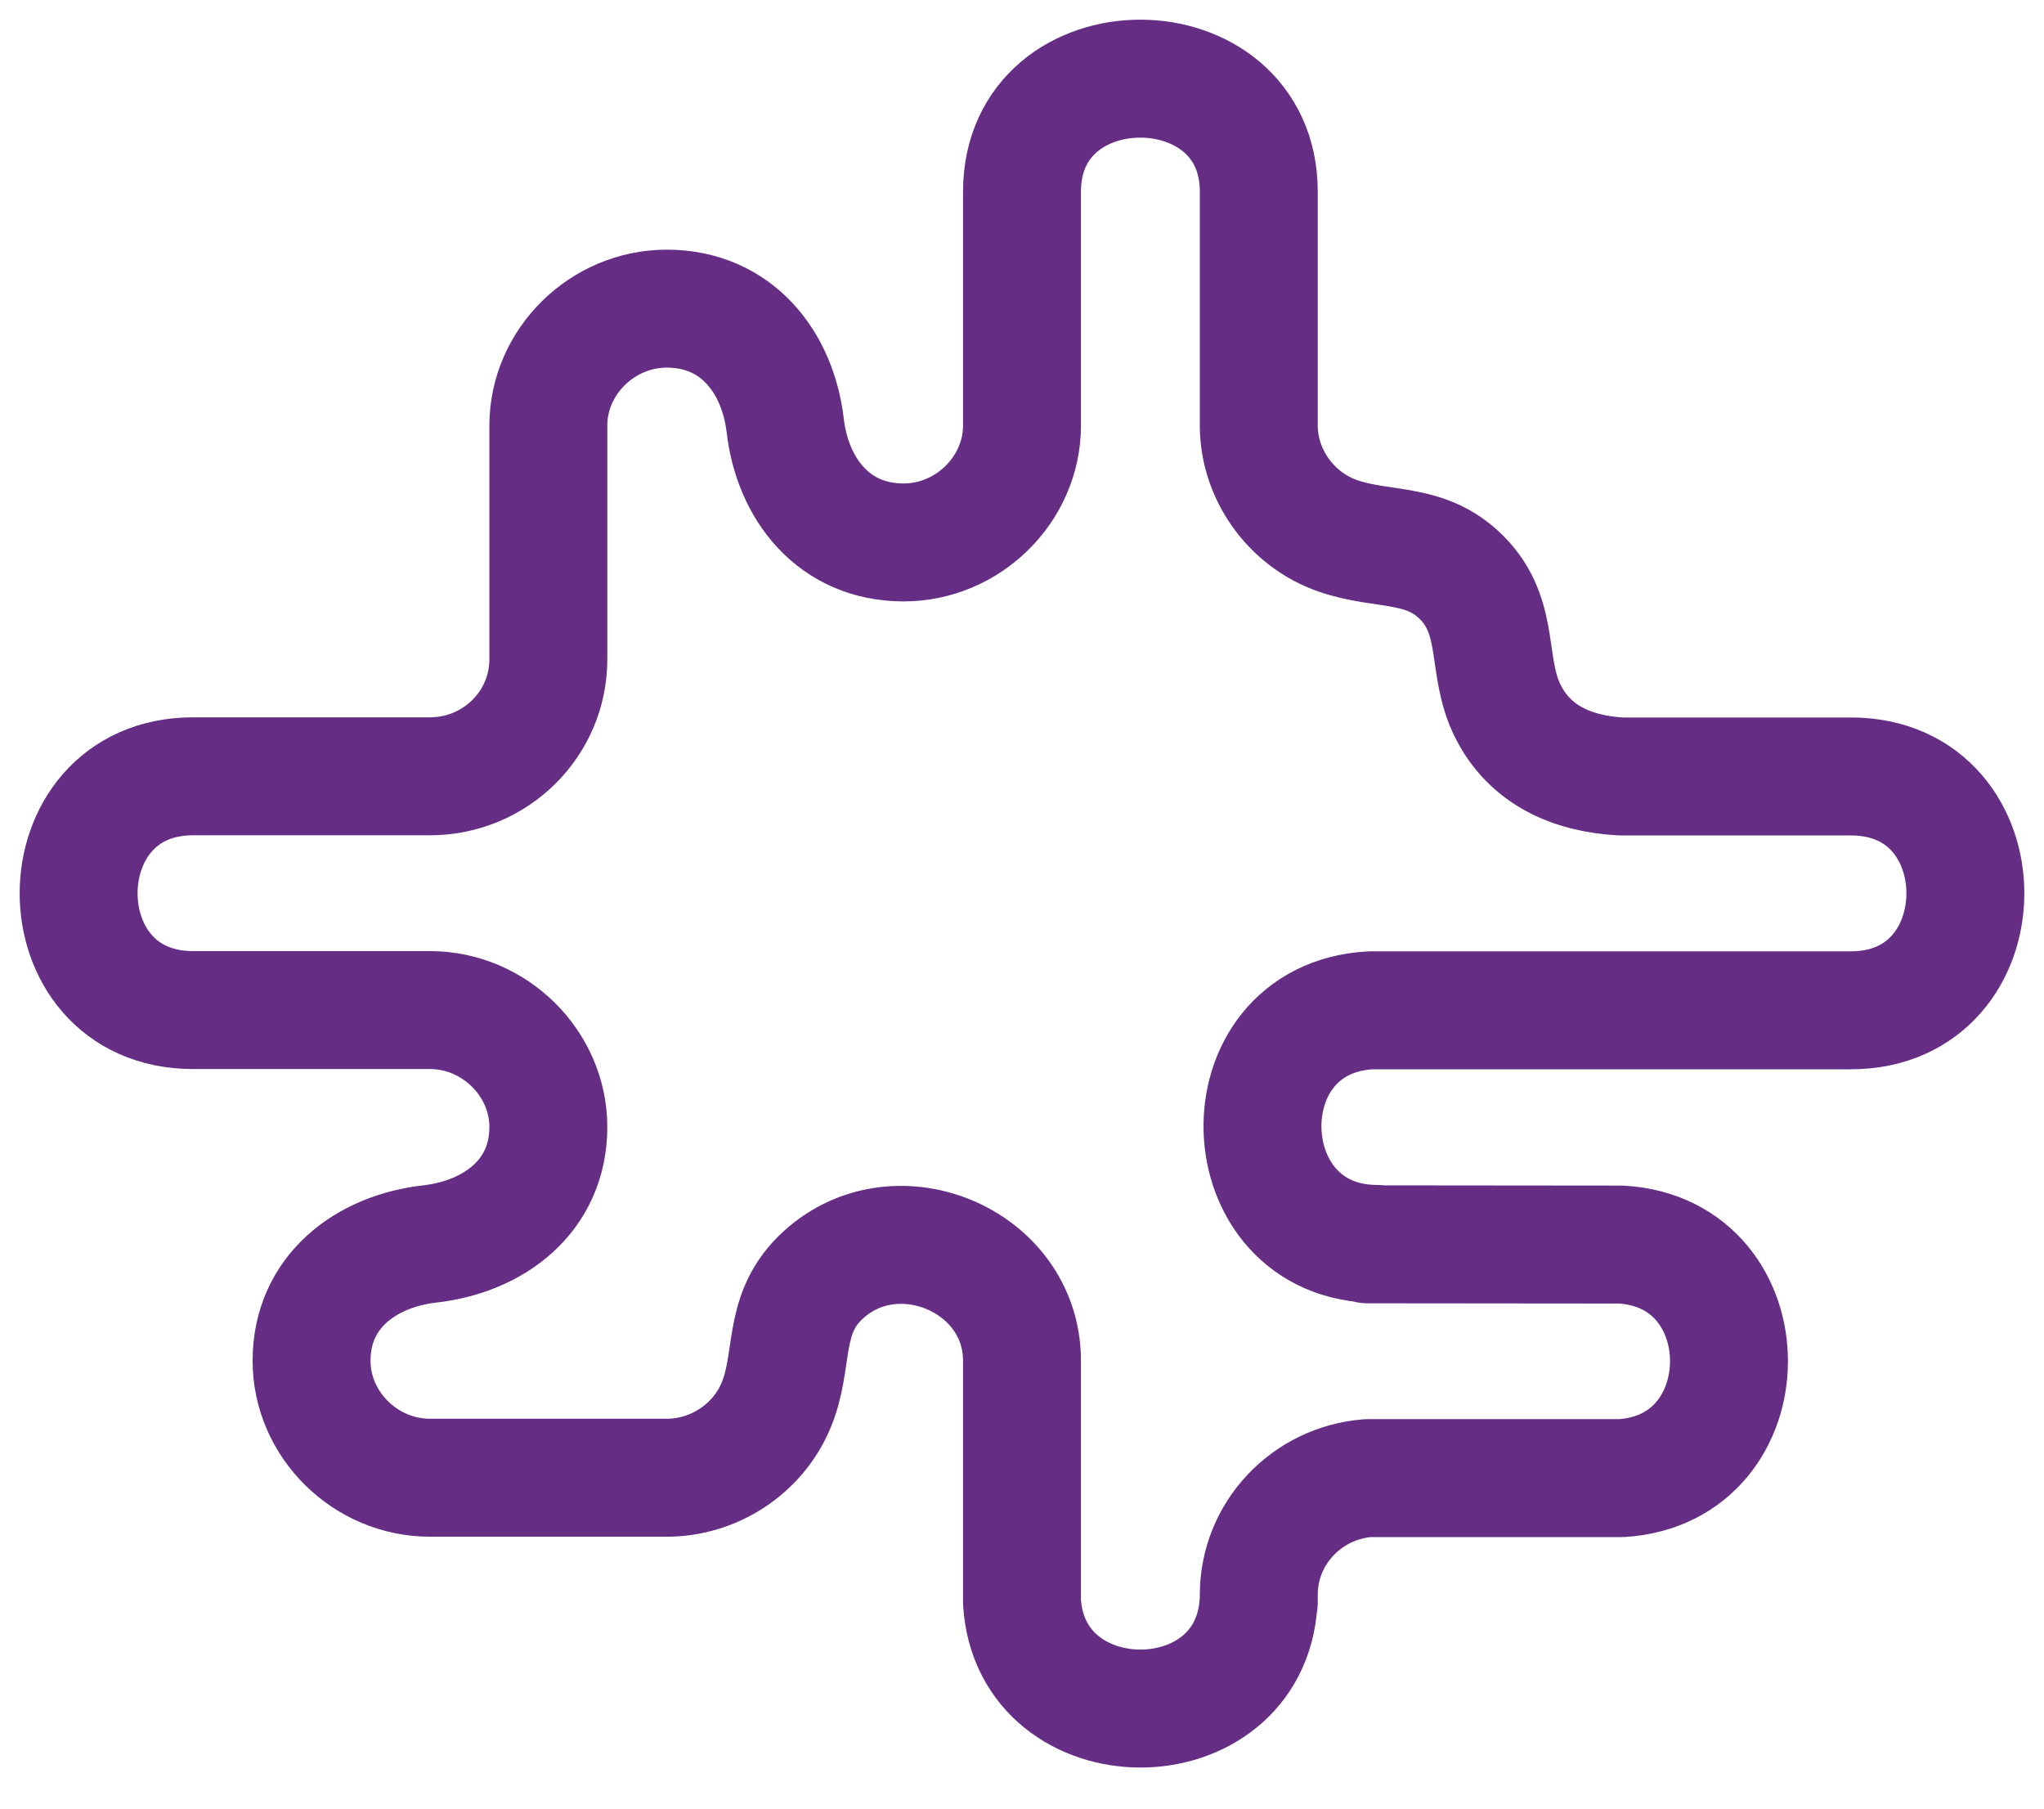
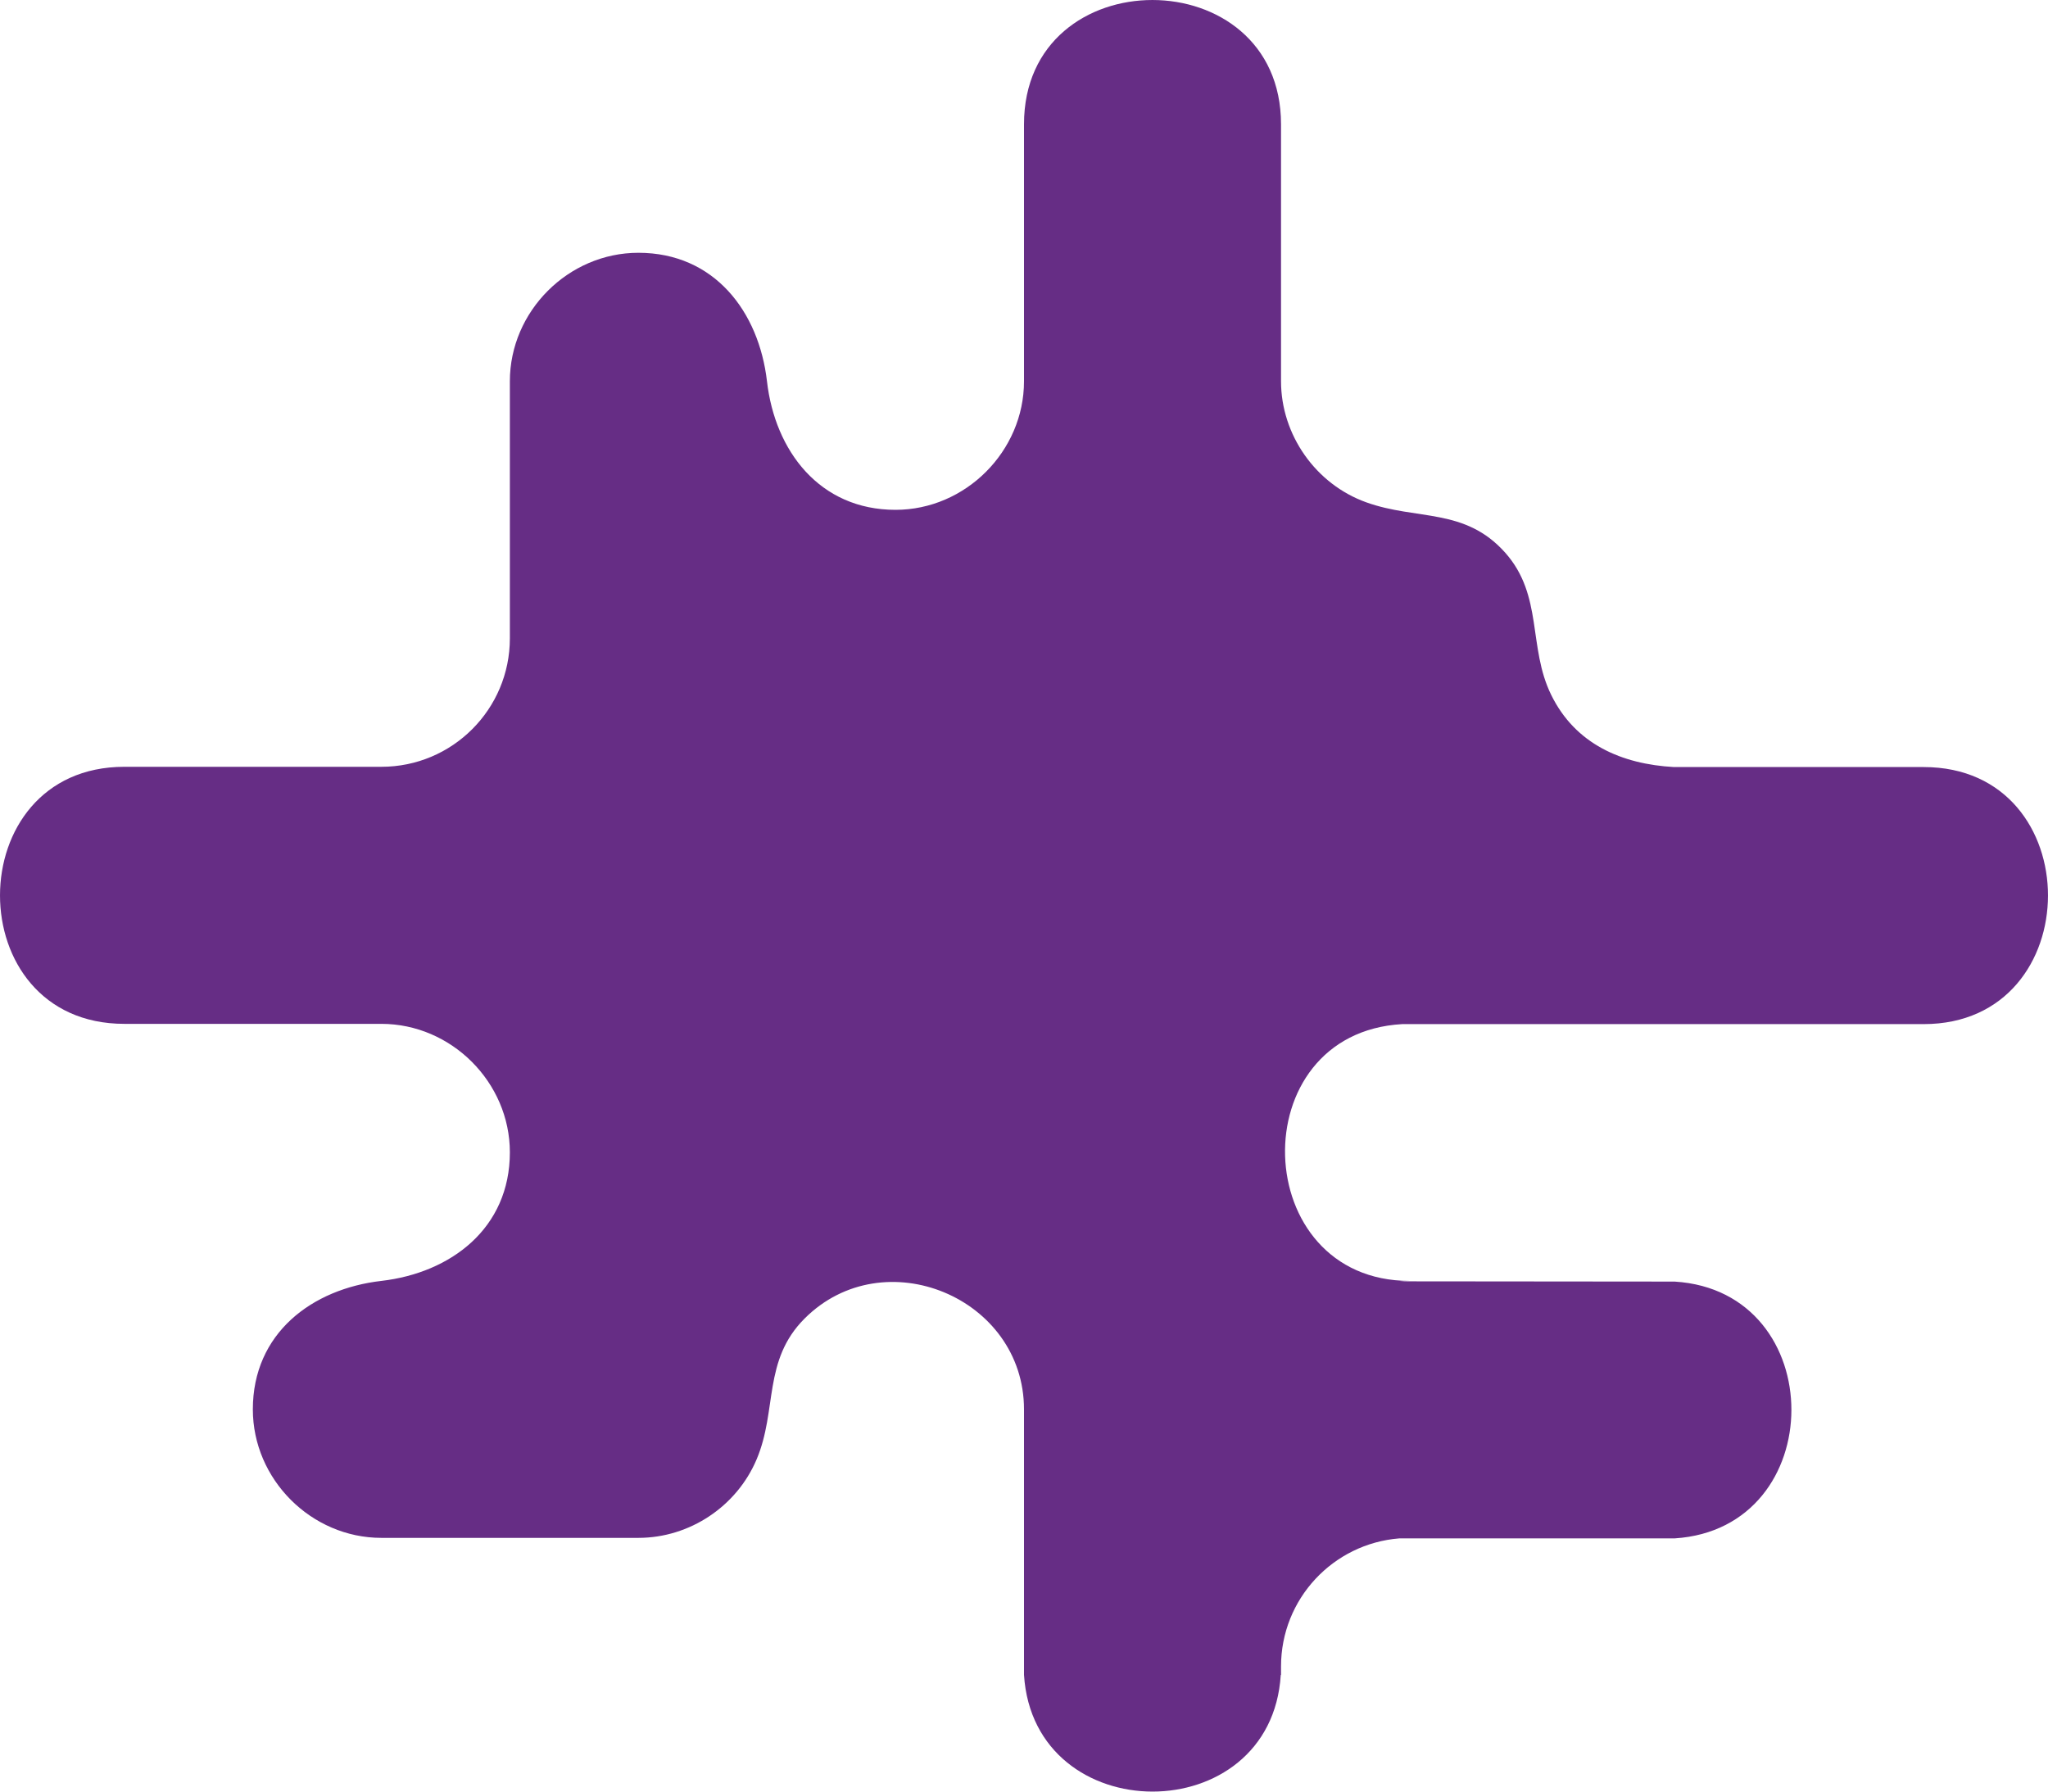
- <svg xmlns="http://www.w3.org/2000/svg" width="26px" height="23px" viewBox="0 0 26 23" version="1.1">
-   <g id="Page-1" stroke="none" stroke-width="1" fill="none" fill-rule="evenodd" stroke-linecap="round" stroke-linejoin="round">
-     <g id="QGIS-icons" transform="translate(-812, -151)" stroke="#662D85" stroke-width="1.5">
-       <path d="M832.617,160.874 C832.006,160.84 831.461,160.609 831.178,160.039 C830.903,159.486 831.087,158.892 830.639,158.394 C830.165,157.869 829.607,158.022 829.011,157.812 C828.419,157.603 828.012,157.031 828.012,156.411 L828.012,153.438 C828.012,151.524 825,151.518 825,153.438 L825,156.411 C825,157.221 824.314,157.898 823.494,157.898 C822.604,157.898 822.081,157.215 821.988,156.411 C821.894,155.608 821.373,154.925 820.481,154.925 C819.661,154.925 818.975,155.601 818.975,156.411 L818.975,159.385 C818.975,160.206 818.301,160.872 817.469,160.872 L814.457,160.872 C812.517,160.872 812.512,163.845 814.457,163.845 L817.469,163.845 C818.29,163.845 818.975,164.523 818.975,165.332 C818.975,166.211 818.283,166.726 817.469,166.819 C816.655,166.911 815.963,167.425 815.963,168.305 C815.963,169.115 816.648,169.792 817.469,169.792 L820.481,169.792 C821.082,169.792 821.634,169.428 821.867,168.883 C822.111,168.313 821.937,167.74 822.429,167.254 C823.357,166.338 825,167.01 825,168.305 L825,171.377 C825.116,173.175 827.896,173.18 828.009,171.377 L828.012,171.377 L828.012,171.279 C828.012,170.498 828.623,169.858 829.399,169.797 L832.625,169.797 C834.447,169.683 834.451,166.938 832.625,166.827 L829.399,166.824 C829.438,166.821 829.478,166.819 829.519,166.819 C827.633,166.819 827.542,163.953 829.433,163.848 L835.543,163.848 C837.483,163.848 837.488,160.874 835.543,160.874 L832.617,160.874 Z" id="icon_time_map_advanced_24x24" />
+ <svg xmlns="http://www.w3.org/2000/svg" width="24px" height="21px" viewBox="0 0 24 21" version="1.1">
+   <g id="Page-1" stroke="none" stroke-width="1" fill="none" fill-rule="evenodd">
+     <g id="QGIS-icons-Copy" transform="translate(-813, -152)" fill="#662D85">
+       <path d="M832.617,160.991 C832.006,160.957 831.461,160.723 831.178,160.145 C830.903,159.584 831.087,158.982 830.639,158.478 C830.165,157.947 829.607,158.102 829.011,157.888 C828.419,157.676 828.012,157.097 828.012,156.469 L828.012,153.457 C828.012,151.517 825,151.512 825,153.457 L825,156.469 C825,157.29 824.314,157.976 823.494,157.976 C822.604,157.976 822.081,157.284 821.988,156.469 C821.894,155.655 821.373,154.963 820.481,154.963 C819.661,154.963 818.975,155.648 818.975,156.469 L818.975,159.482 C818.975,160.314 818.301,160.988 817.469,160.988 L814.457,160.988 C812.517,160.988 812.512,164.001 814.457,164.001 L817.469,164.001 C818.29,164.001 818.975,164.687 818.975,165.507 C818.975,166.398 818.283,166.92 817.469,167.014 C816.655,167.108 815.963,167.628 815.963,168.52 C815.963,169.34 816.648,170.026 817.469,170.026 L820.481,170.026 C821.082,170.026 821.634,169.657 821.867,169.105 C822.111,168.527 821.937,167.947 822.429,167.455 C823.357,166.527 825,167.208 825,168.52 L825,171.632 C825.116,173.454 827.896,173.458 828.009,171.632 L828.012,171.632 L828.012,171.533 C828.012,170.741 828.623,170.093 829.399,170.032 L832.625,170.032 C834.447,169.916 834.451,167.135 832.625,167.022 L829.399,167.019 C829.438,167.016 829.478,167.014 829.519,167.014 C827.633,167.014 827.542,164.11 829.433,164.004 L835.543,164.004 C837.483,164.004 837.488,160.991 835.543,160.991 L832.617,160.991 Z" id="icon_time_map_advanced_24x24" />
    </g>
  </g>
</svg>
